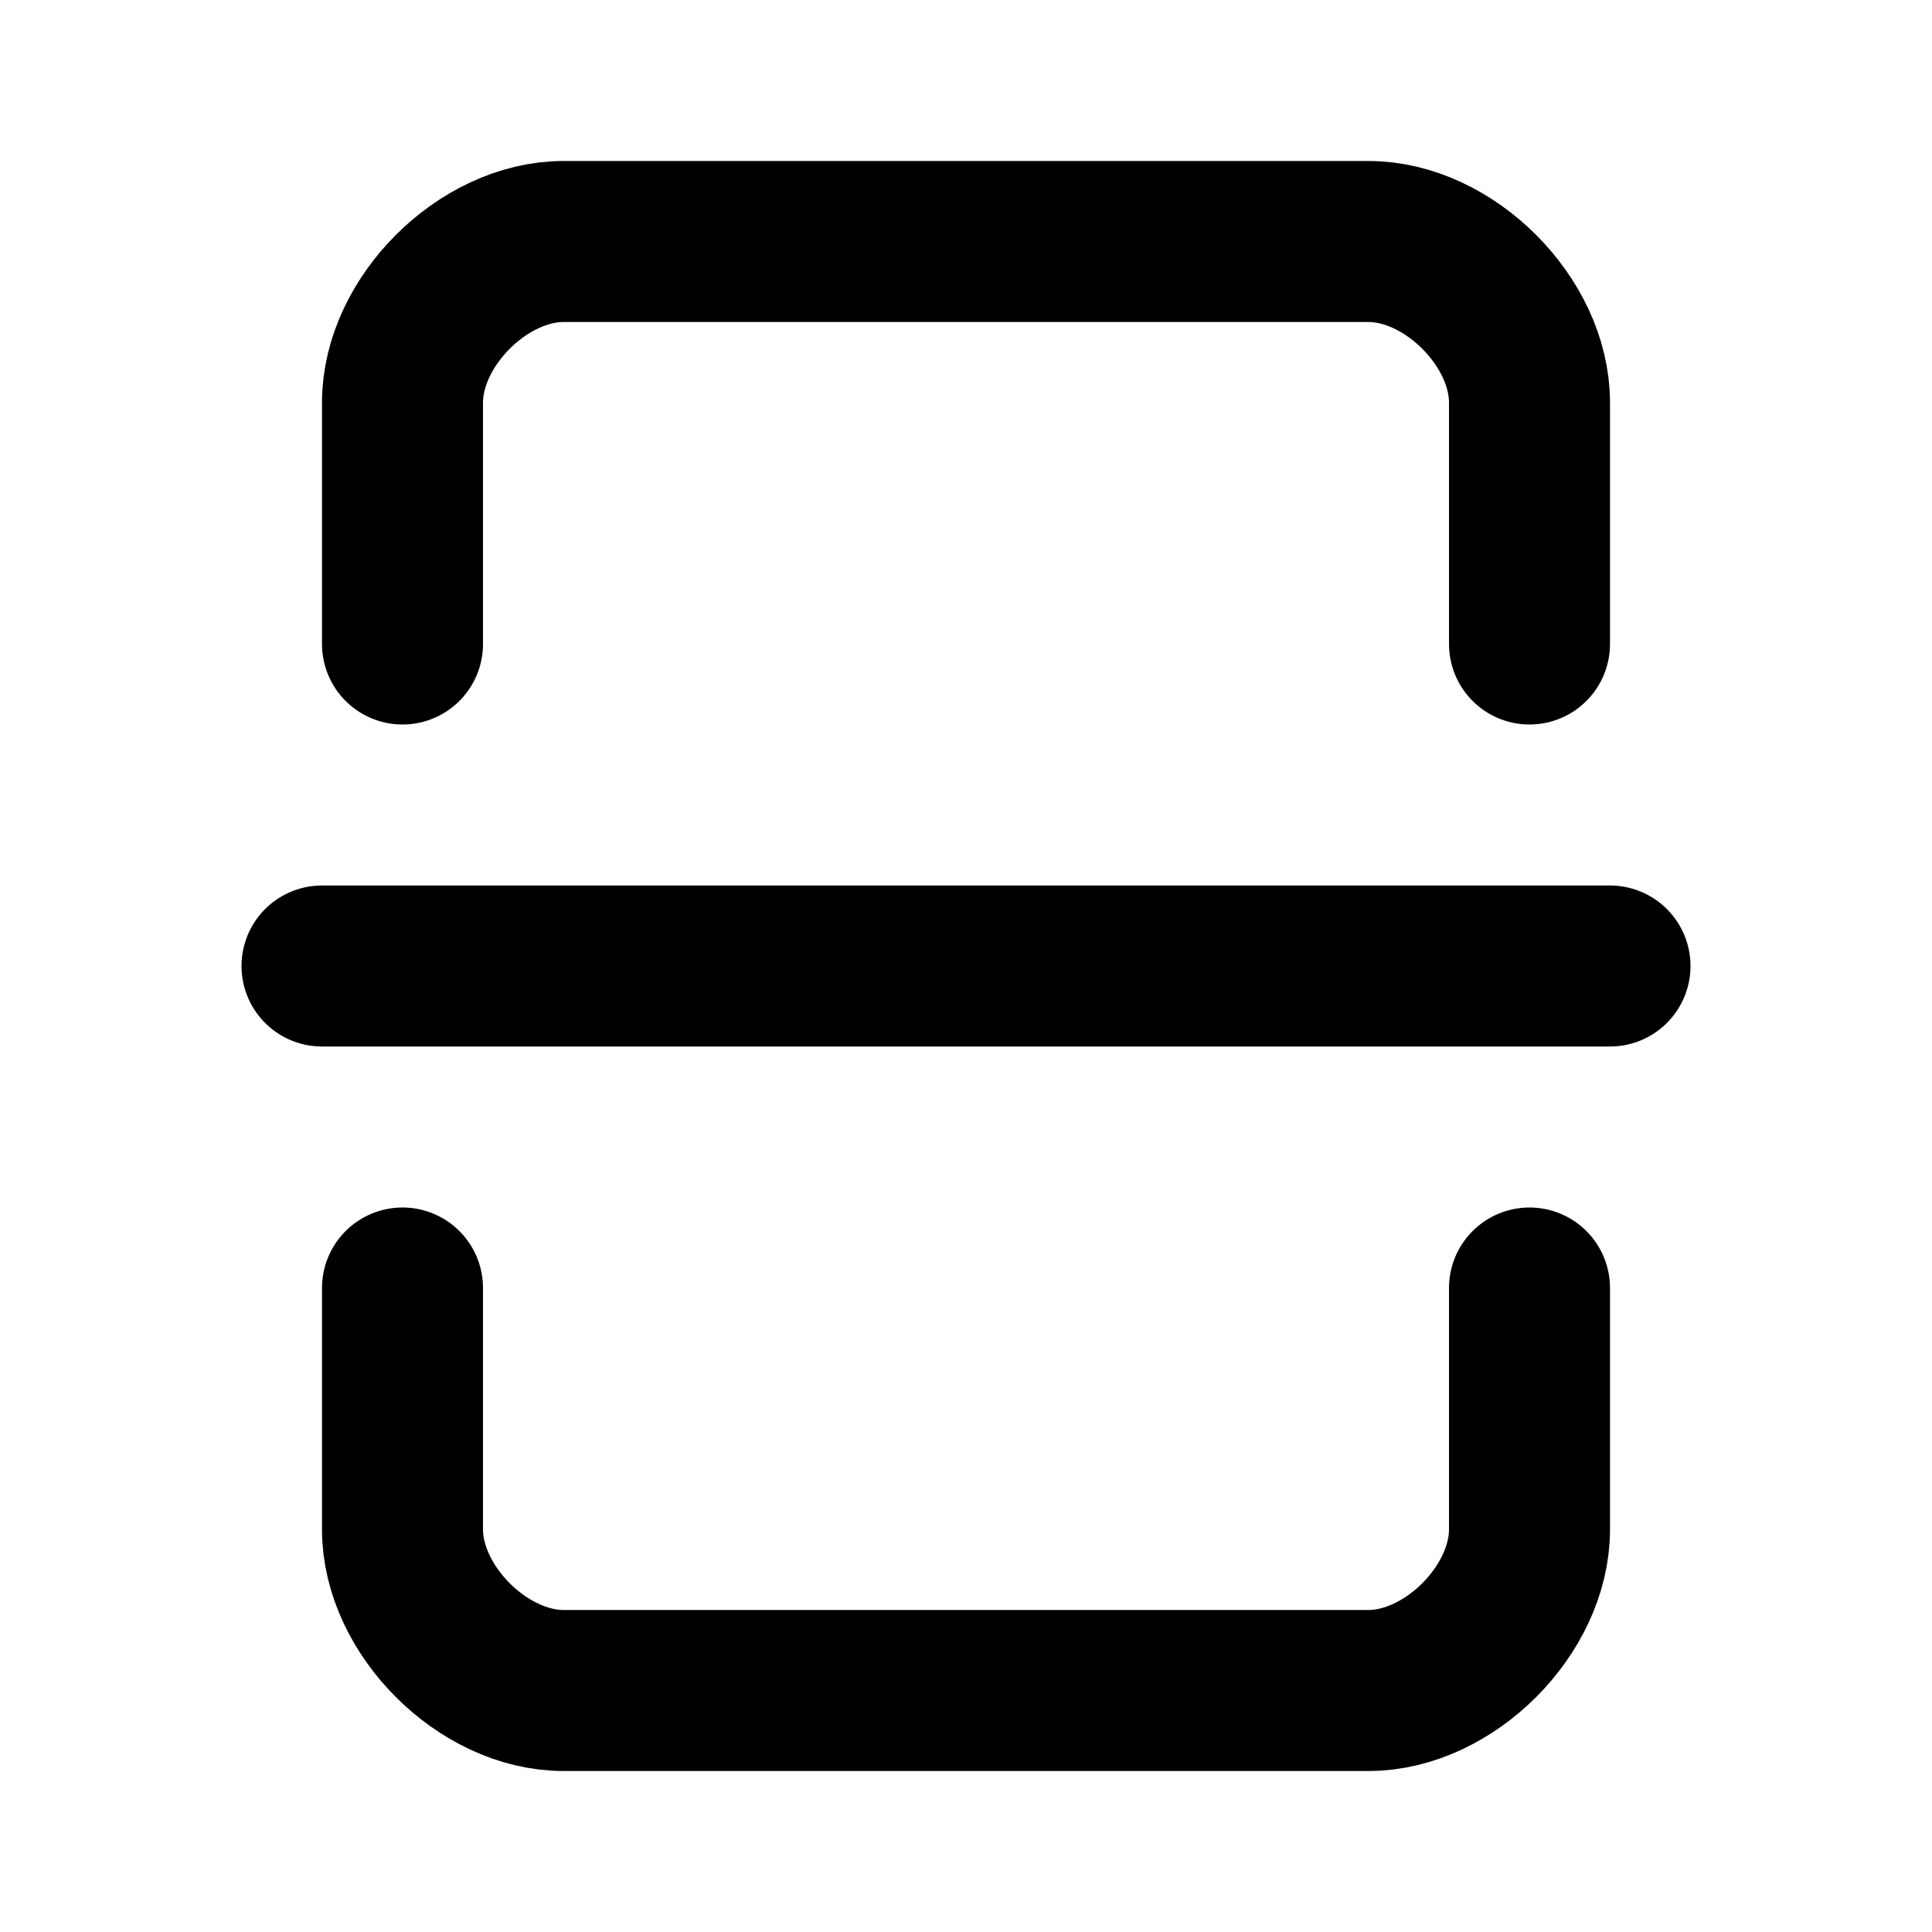
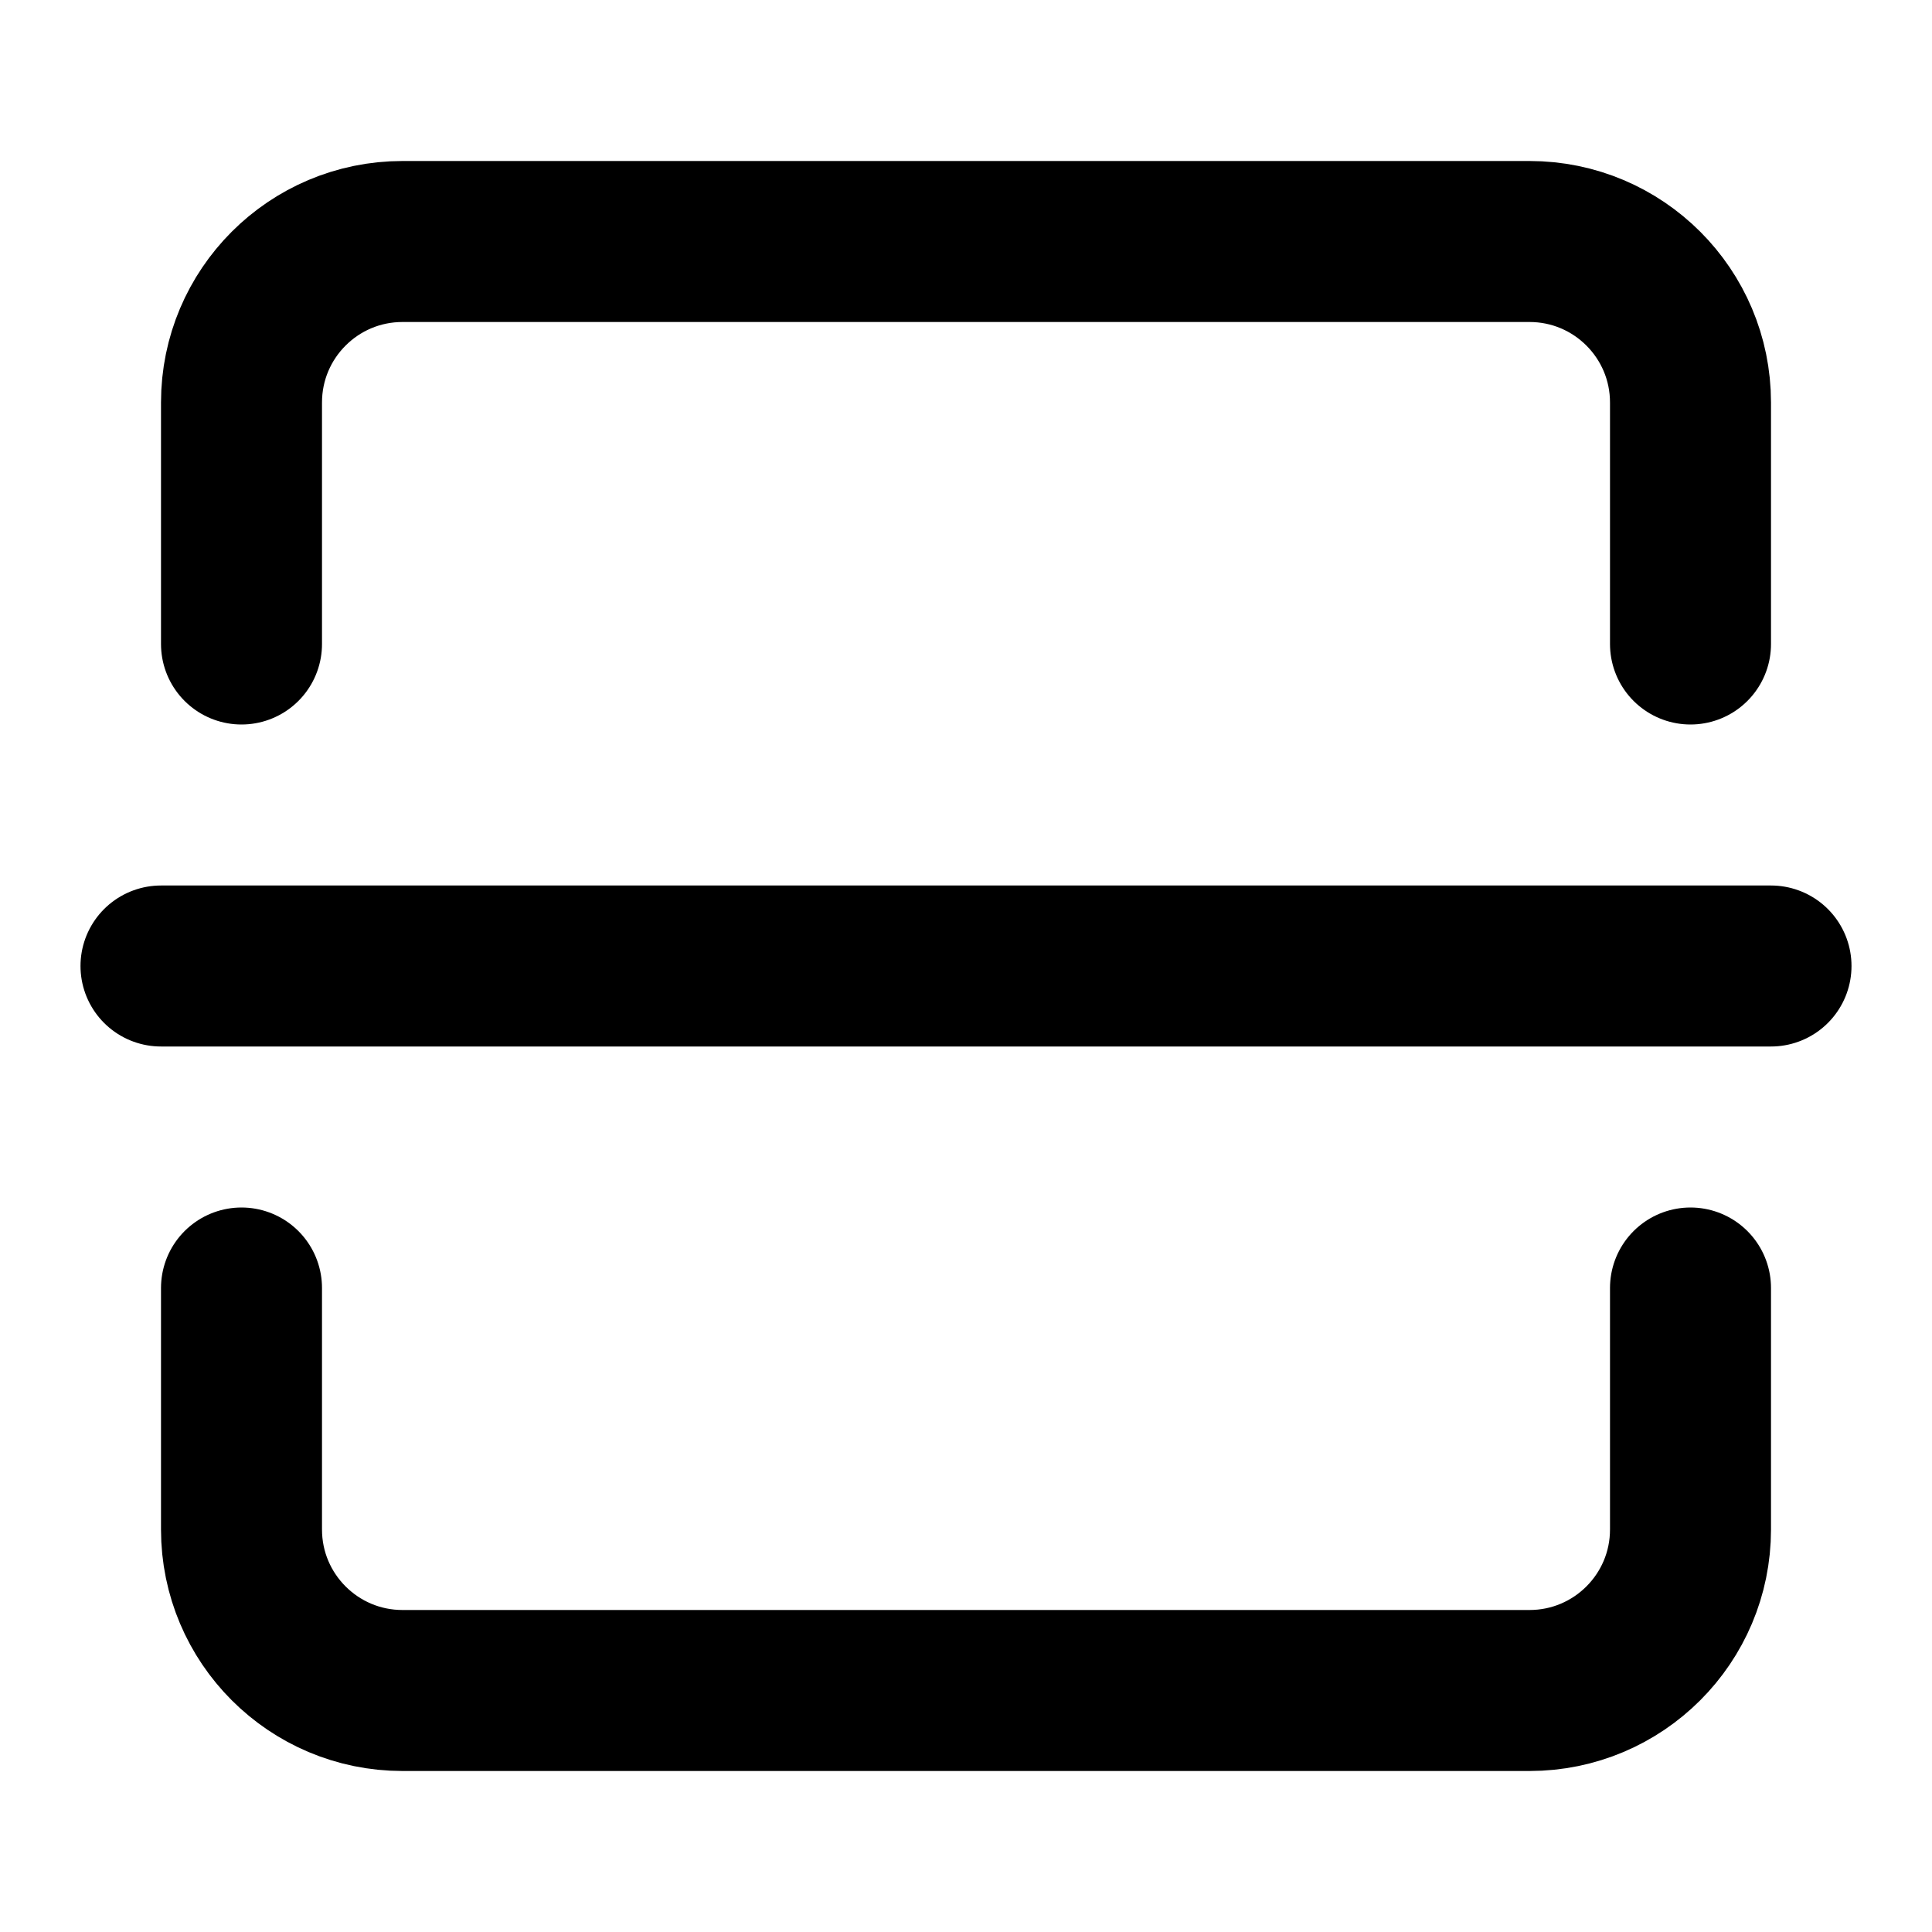
<svg xmlns="http://www.w3.org/2000/svg" fill="none" stroke="currentColor" stroke-linecap="round" stroke-linejoin="round" stroke-width="2" class="lucide lucide-square-split-vertical" viewBox="0 0 24 24">
-   <path d="M5 8V5c0-1 1-2 2-2h10c1 0 2 1 2 2v3M19 16v3c0 1-1 2-2 2H7c-1 0-2-1-2-2v-3M4 12h16" />
+   <path d="M2 12h20M21 16v3a2 2 0 0 1-2 2H5a2 2 0 0 1-2-2v-3M3 8V5a2 2 0 0 1 2-2h14a2 2 0 0 1 2 2v3" />
</svg>
